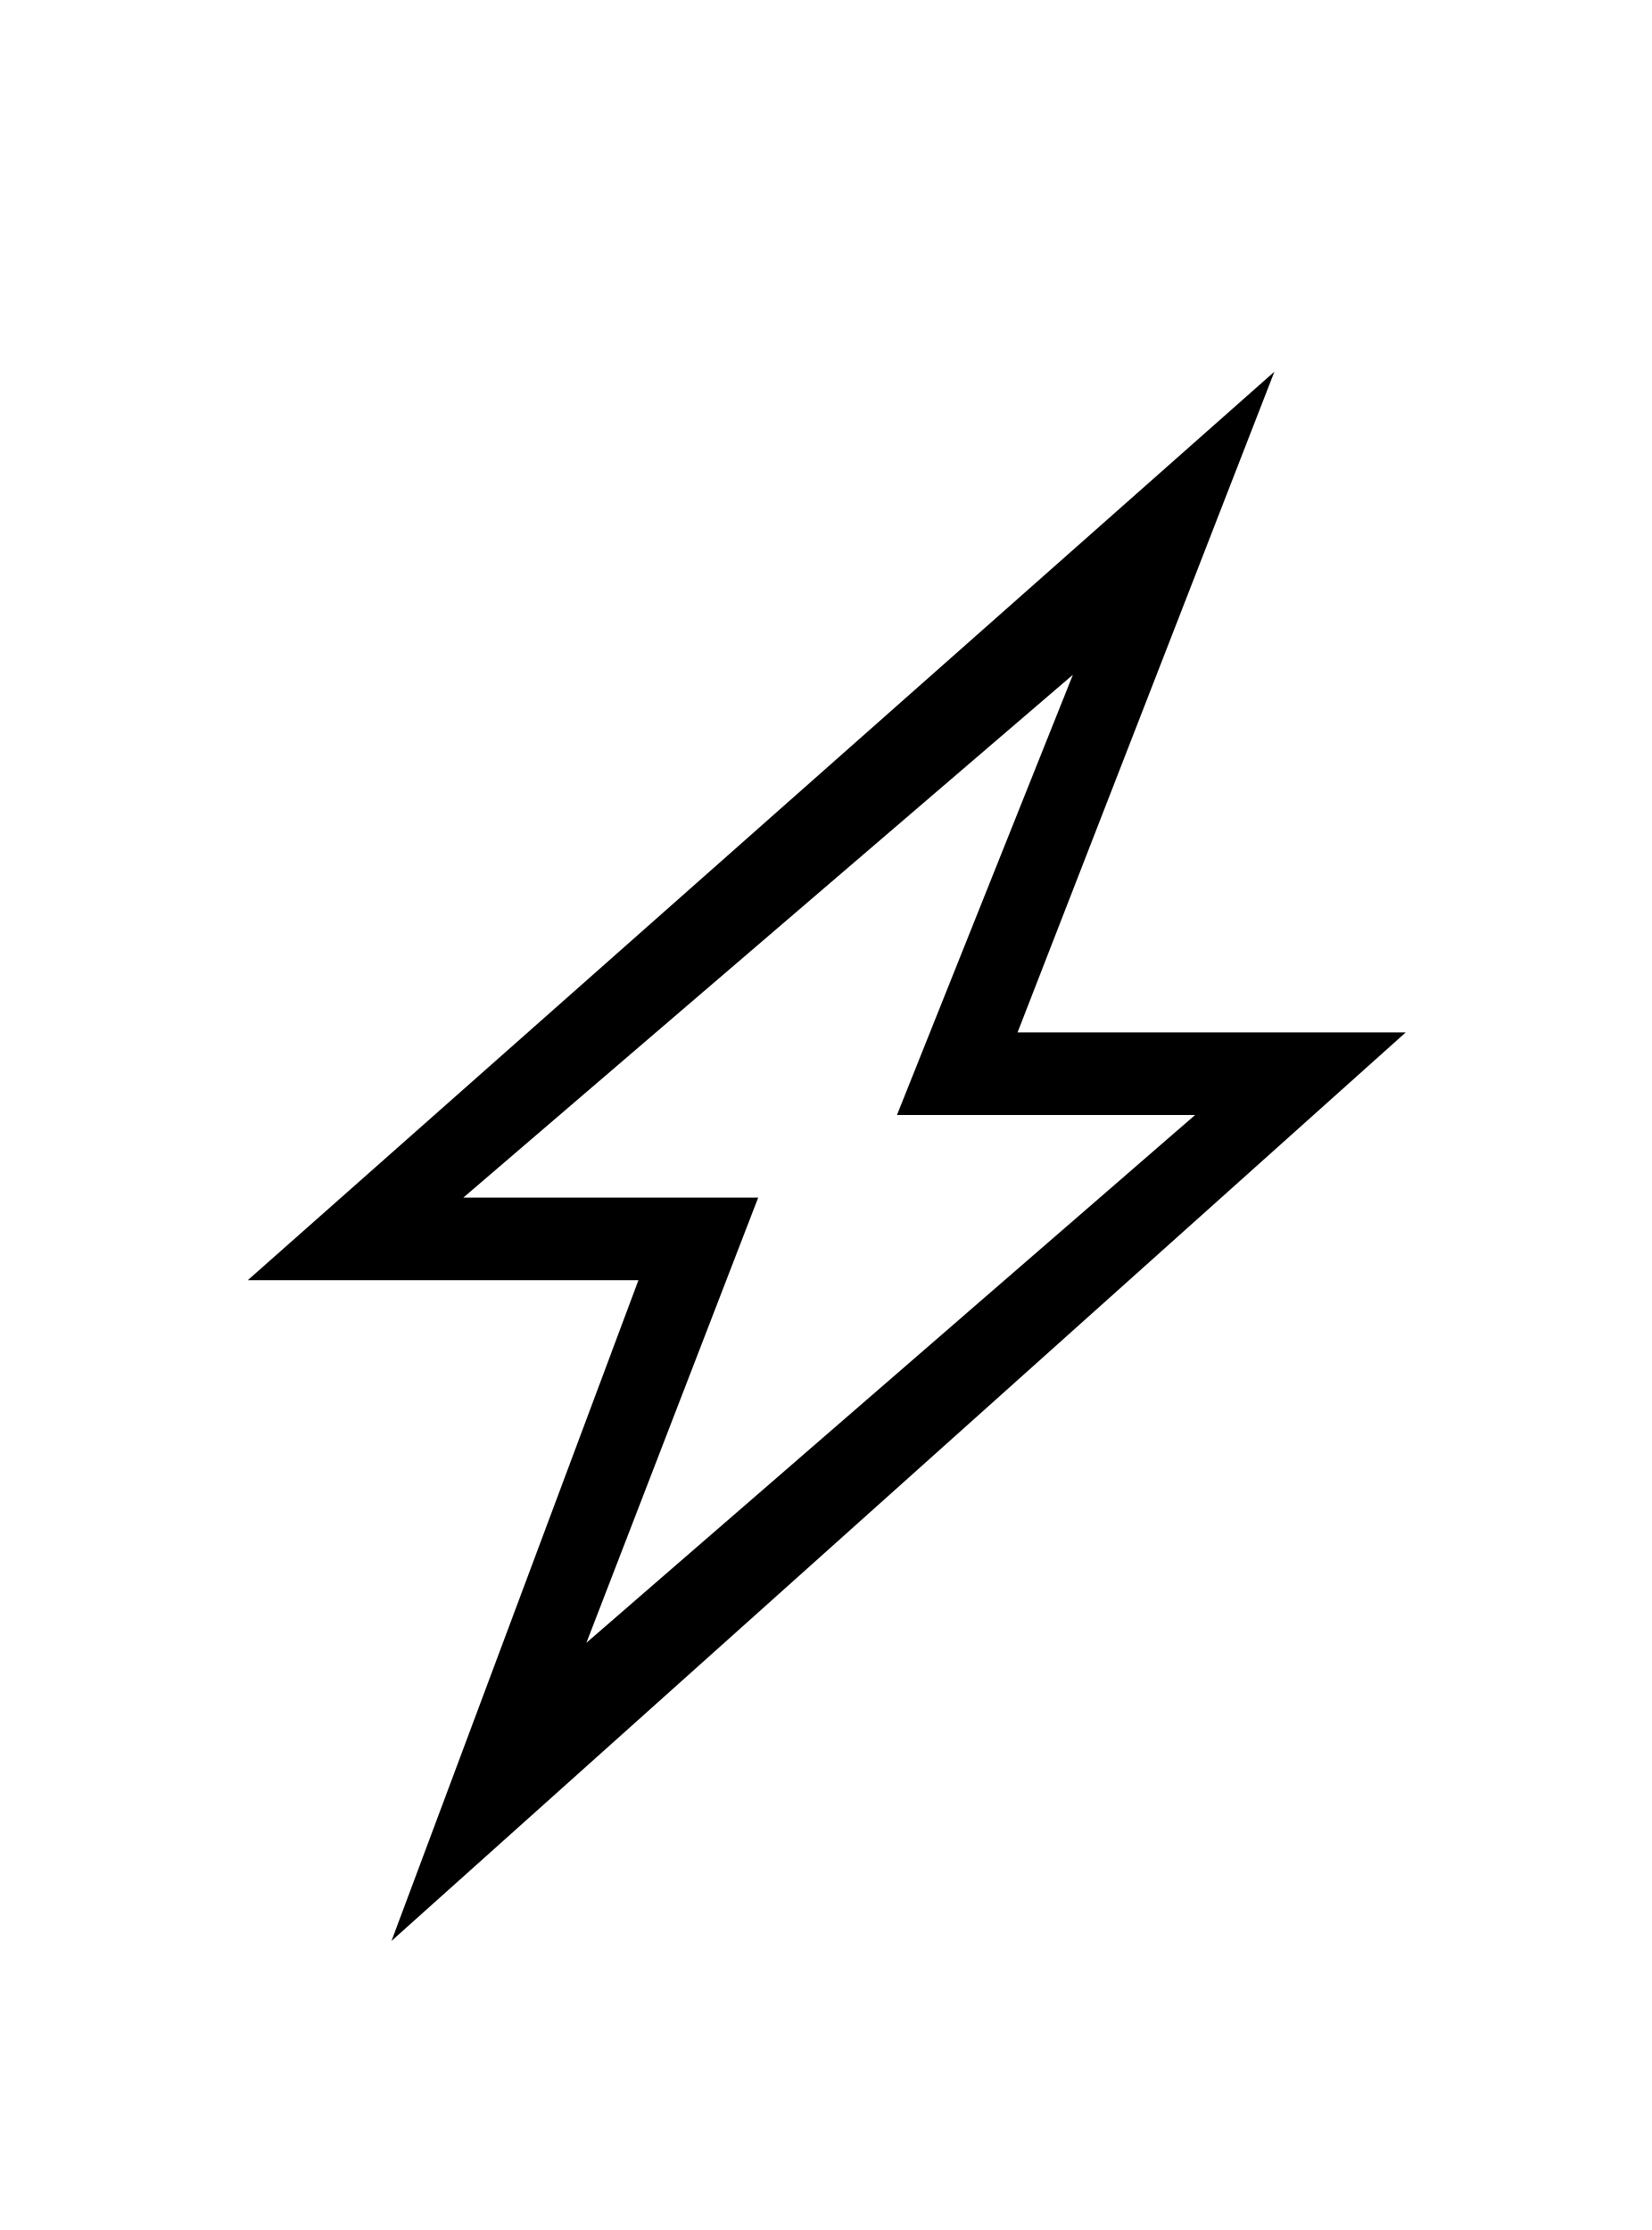
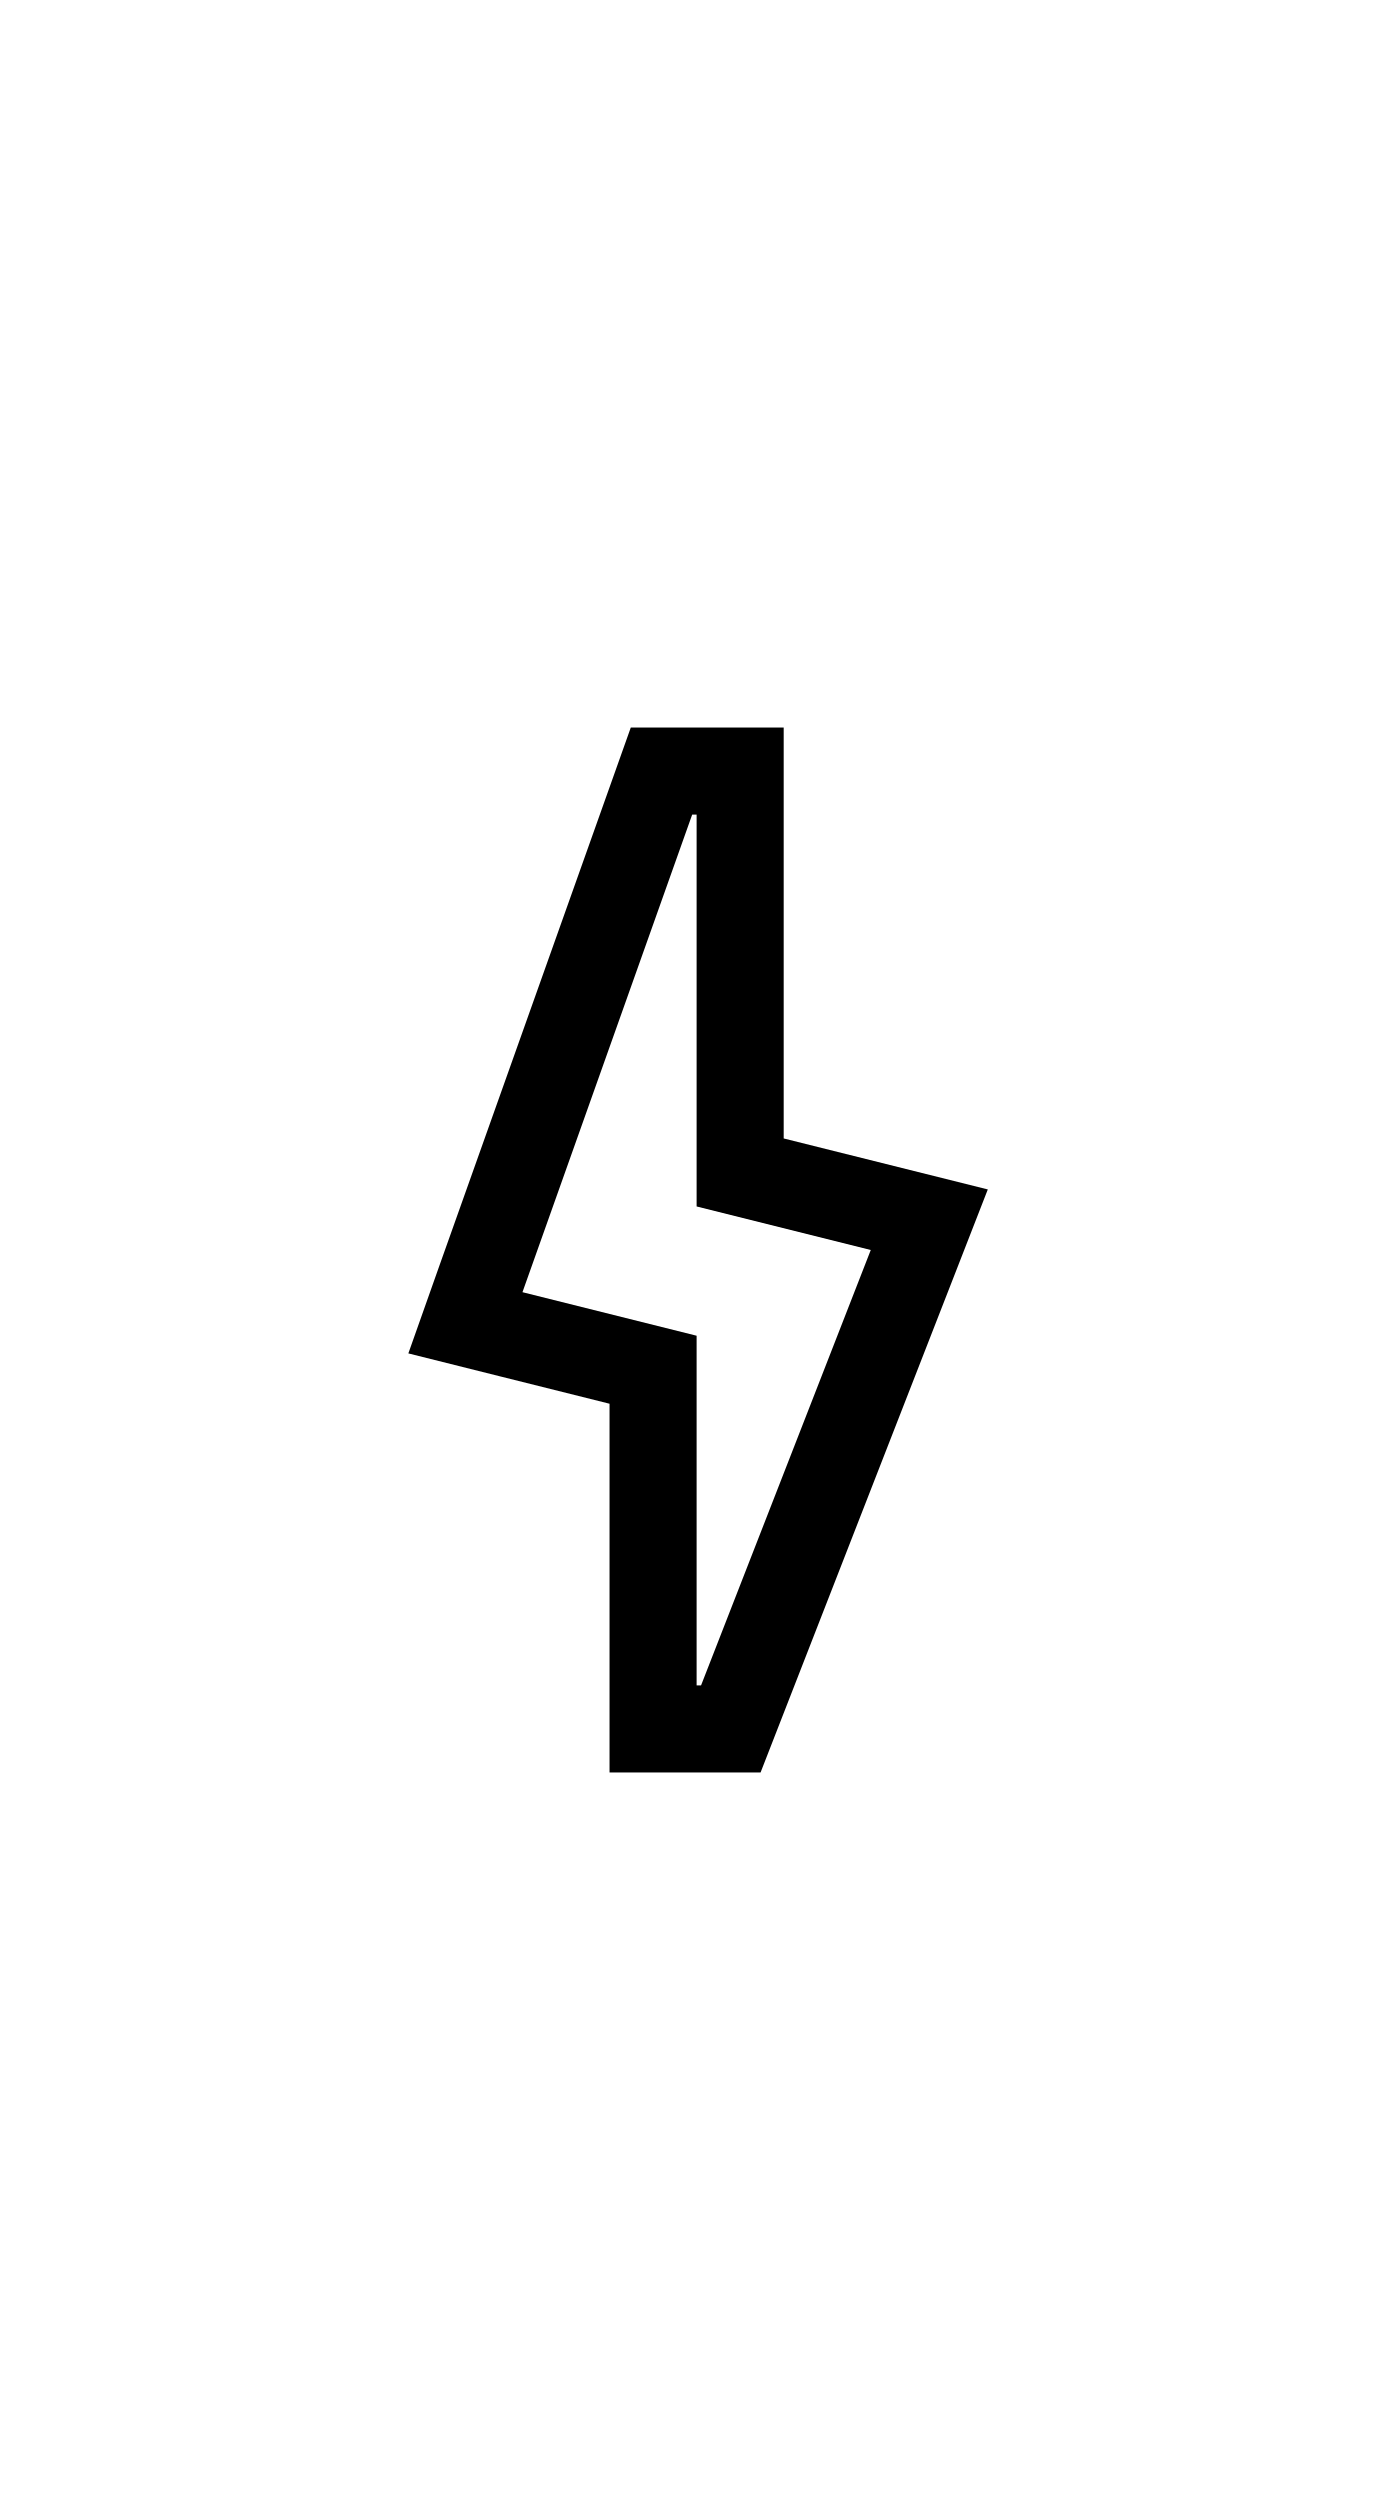
<svg xmlns="http://www.w3.org/2000/svg" xmlns:xlink="http://www.w3.org/1999/xlink">
-   <symbol id="svg-bolt" viewBox="0 0 20 20">
-     <path class="svg-fill" d="M4.74,20 L7.73,12 L3,12 L15.43,1 L12.32,9 L17.02,9 L4.74,20 L4.74,20 L4.74,20 Z M9.18,11 L7.1,16.39 L14.47,10 L10.86,10 L12.99,4.67 L5.61,11 L9.18,11 L9.18,11 L9.18,11 Z" />
+   <symbol id="svg-bolt" viewBox="0 0 32 32">
+     <path class="svg-fill" d="M 16 6 L 16 15 L 20 16 L 16.102 26 L 16 26 L 16 17.969 L 12 16.969 L 15.898 6 L 16 6 M 18 4 L 14.488 4 L 14.016 5.328 L 10.113 16.301 L 9.379 18.375 L 11.516 18.91 L 14 19.531 L 14 28 L 17.469 28 L 17.965 26.727 L 21.863 16.727 L 22.688 14.609 L 18 13.438 Z" />
  </symbol>
  <use xlink:href="#svg-bolt" />
</svg>
